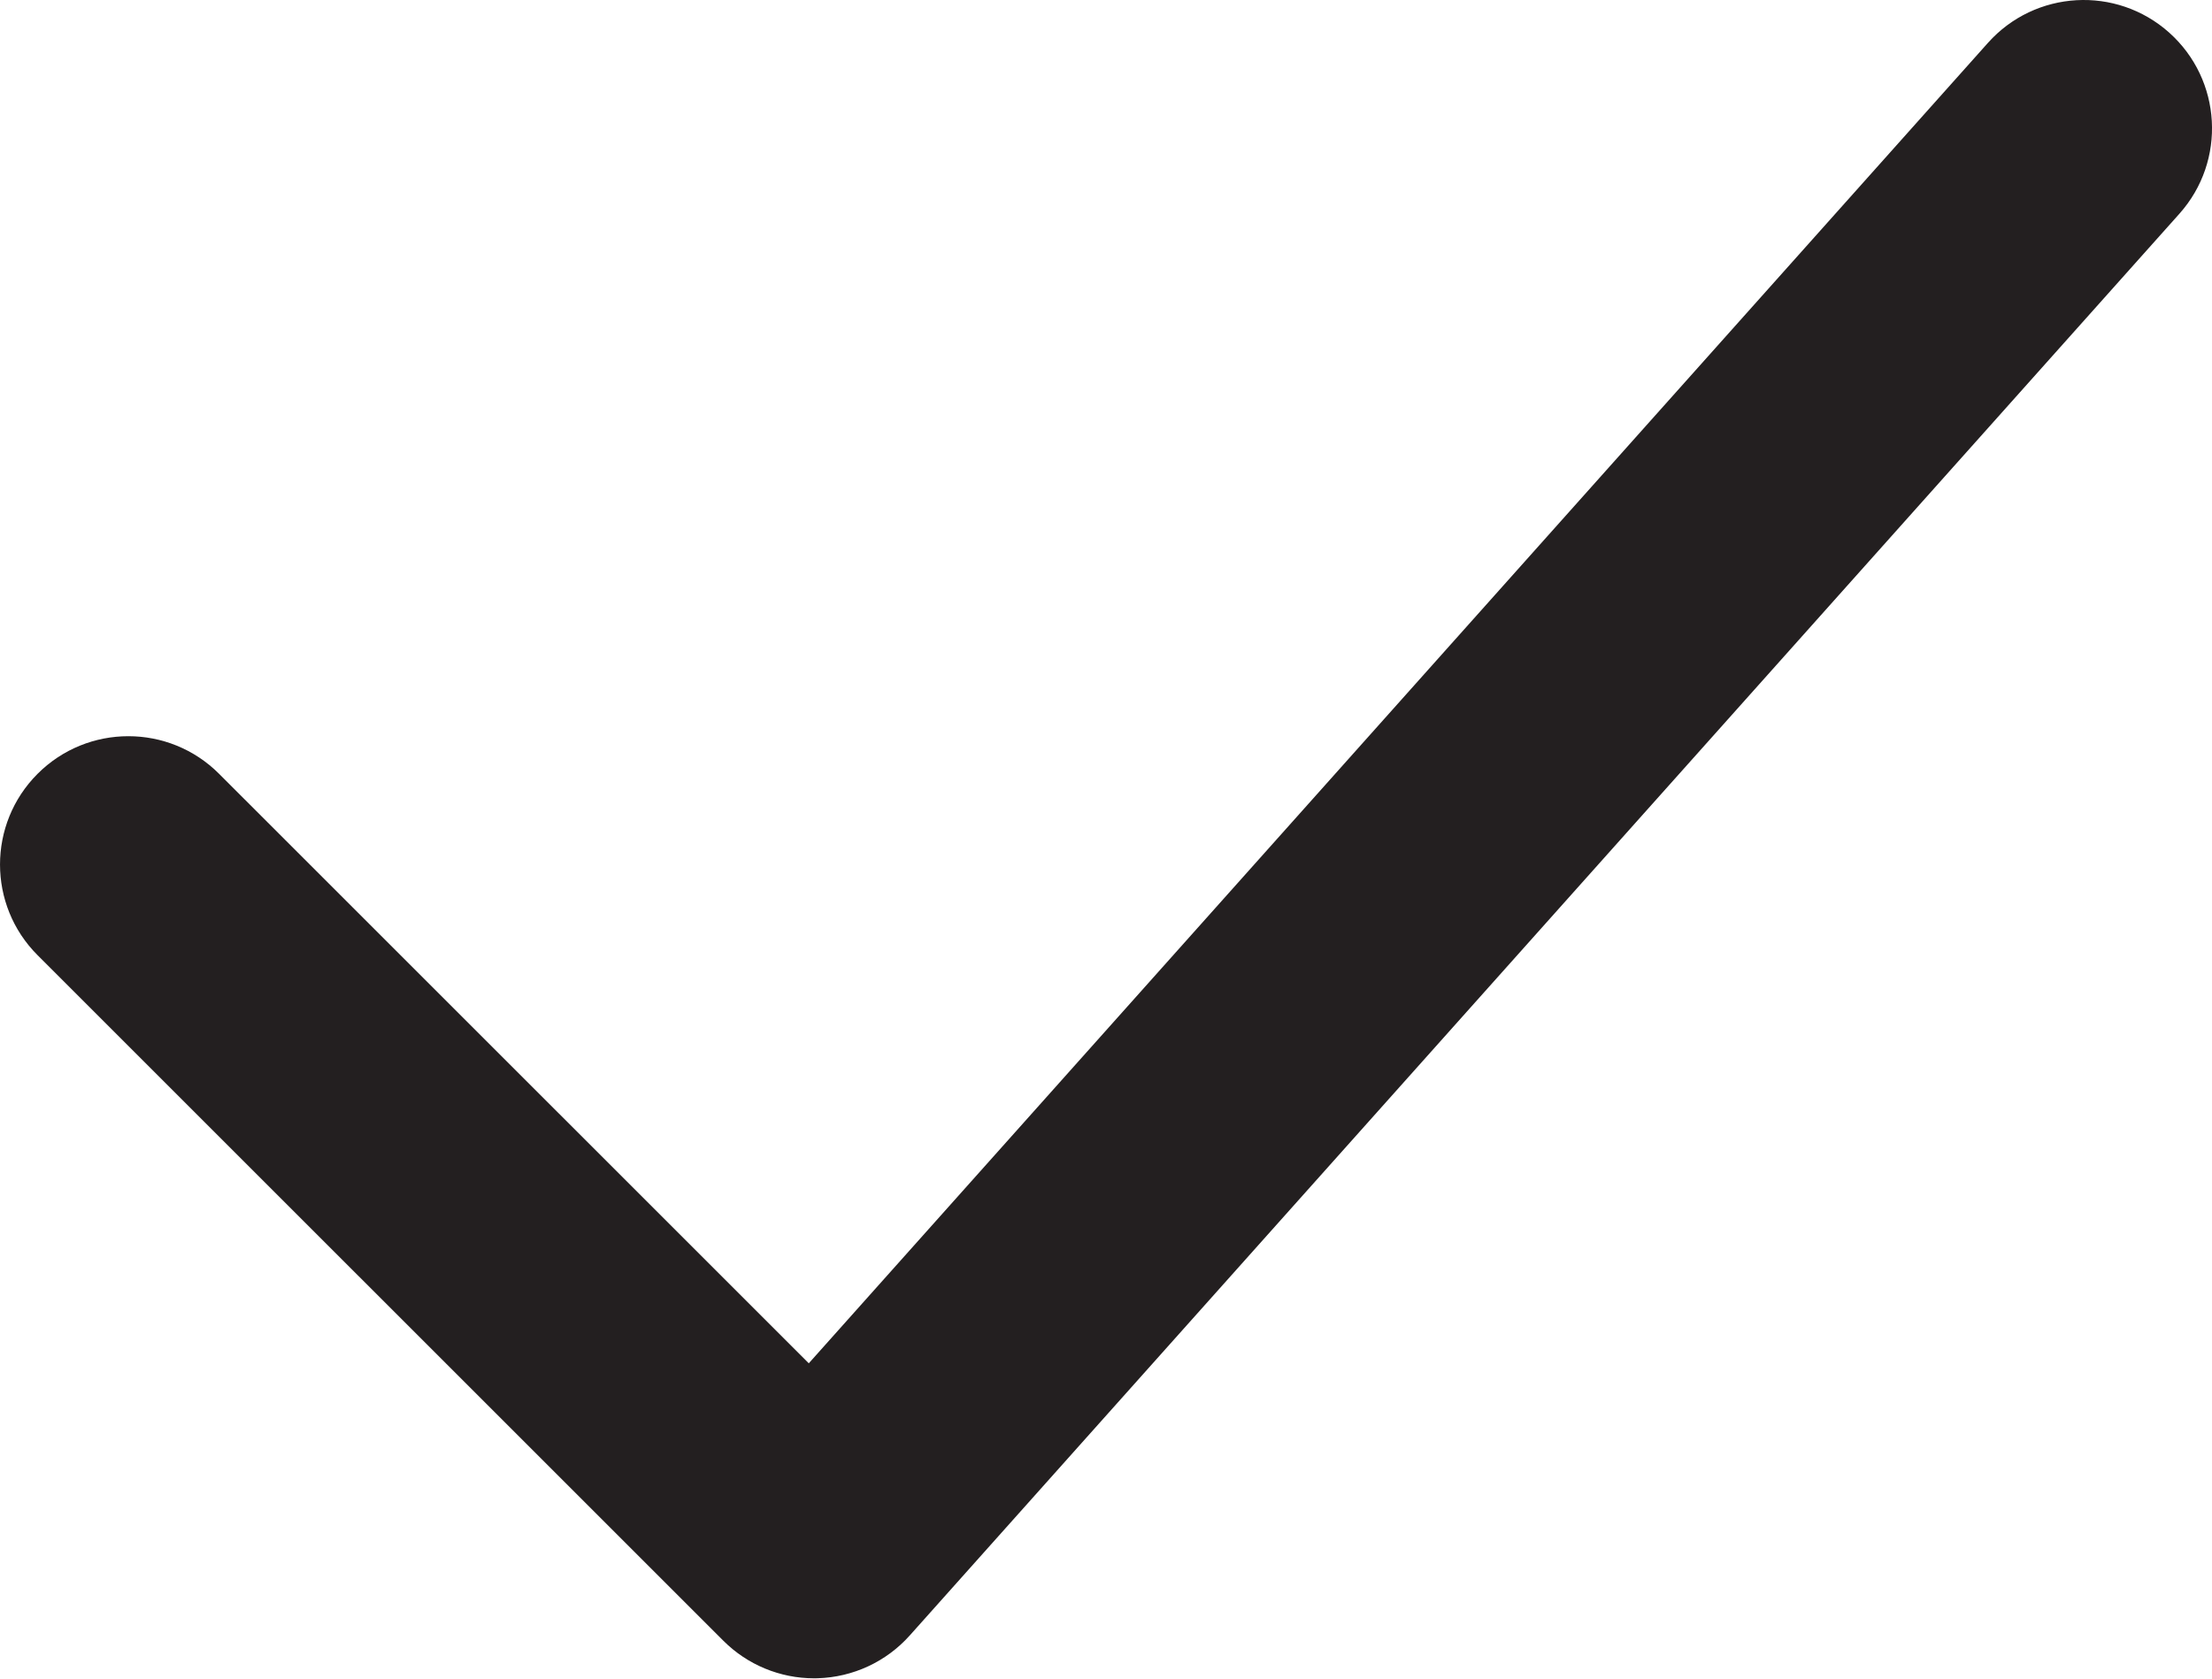
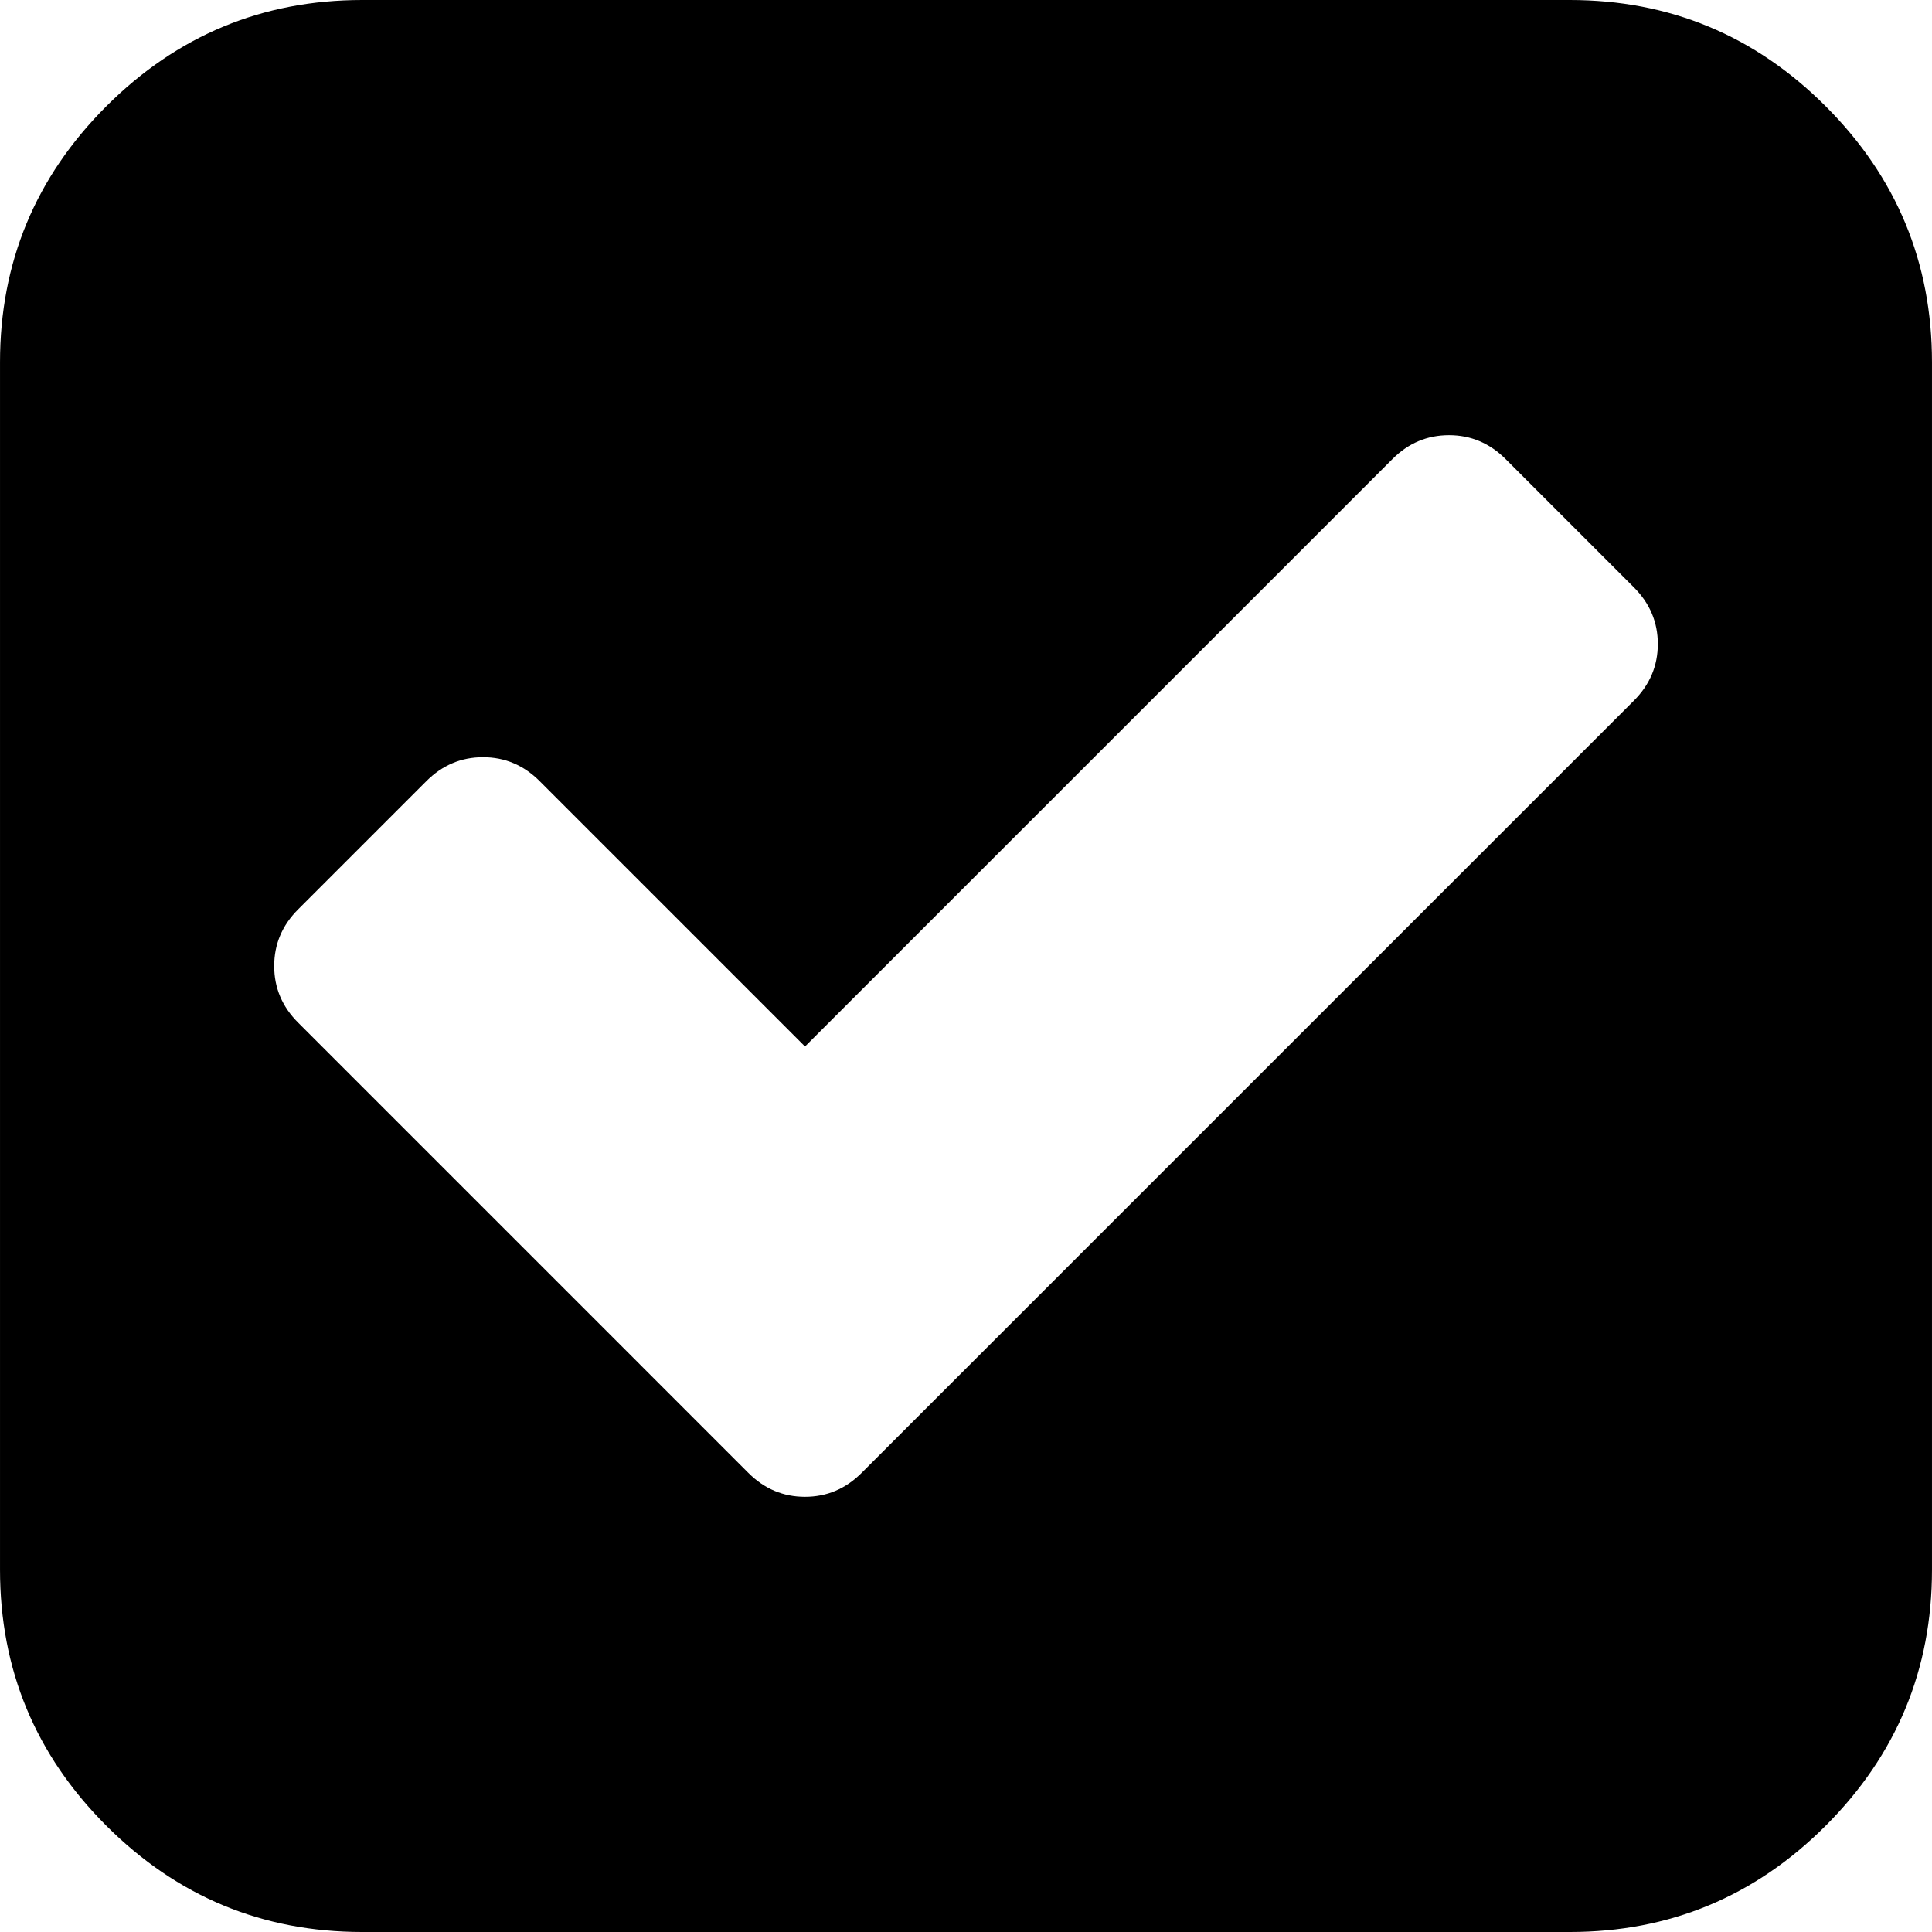
- <svg xmlns="http://www.w3.org/2000/svg" version="1.1" id="Layer_1" x="0px" y="0px" viewBox="0 0 80.588 61.158" style="enable-background:new 0 0 80.588 61.158;" xml:space="preserve">
-   <path style="fill:#231F20;" d="M29.658,61.157c-1.238,0-2.427-0.491-3.305-1.369L1.37,34.808c-1.826-1.825-1.826-4.785,0-6.611  c1.825-1.826,4.786-1.827,6.611,0l21.485,21.481L72.426,1.561c1.719-1.924,4.674-2.094,6.601-0.374  c1.926,1.72,2.094,4.675,0.374,6.601L33.145,59.595c-0.856,0.959-2.07,1.523-3.355,1.56C29.746,61.156,29.702,61.157,29.658,61.157z  " />
+ <svg xmlns="http://www.w3.org/2000/svg" version="1.1" id="Capa_1" x="0px" y="0px" width="438.536px" height="438.536px" viewBox="0 0 438.536 438.536" style="enable-background:new 0 0 438.536 438.536;" xml:space="preserve">
+   <g>
+     <path d="M414.41,24.123C398.333,8.042,378.963,0,356.315,0H82.228C59.58,0,40.21,8.042,24.126,24.123   C8.045,40.207,0.003,59.576,0.003,82.225v274.084c0,22.647,8.042,42.018,24.123,58.102c16.084,16.084,35.454,24.126,58.102,24.126   h274.084c22.648,0,42.018-8.042,58.095-24.126c16.084-16.084,24.126-35.454,24.126-58.102V82.225   C438.532,59.576,430.49,40.204,414.41,24.123z M370.88,159.024l-175.307,175.3c-3.615,3.614-7.898,5.428-12.85,5.428   c-4.95,0-9.233-1.807-12.85-5.421L67.663,232.118c-3.616-3.62-5.424-7.898-5.424-12.848c0-4.949,1.809-9.233,5.424-12.847   l29.124-29.124c3.617-3.616,7.895-5.424,12.847-5.424c4.952,0,9.235,1.809,12.851,5.424l60.242,60.24l133.334-133.333   c3.606-3.617,7.898-5.424,12.847-5.424c4.945,0,9.227,1.807,12.847,5.424l29.126,29.125c3.61,3.615,5.421,7.898,5.421,12.847   S374.49,155.411,370.88,159.024z" />
+   </g>
+   <g>
+ </g>
+   <g>
+ </g>
+   <g>
+ </g>
+   <g>
+ </g>
+   <g>
+ </g>
+   <g>
+ </g>
+   <g>
+ </g>
+   <g>
+ </g>
+   <g>
+ </g>
+   <g>
+ </g>
+   <g>
+ </g>
+   <g>
+ </g>
+   <g>
+ </g>
+   <g>
+ </g>
+   <g>
+ </g>
</svg>
